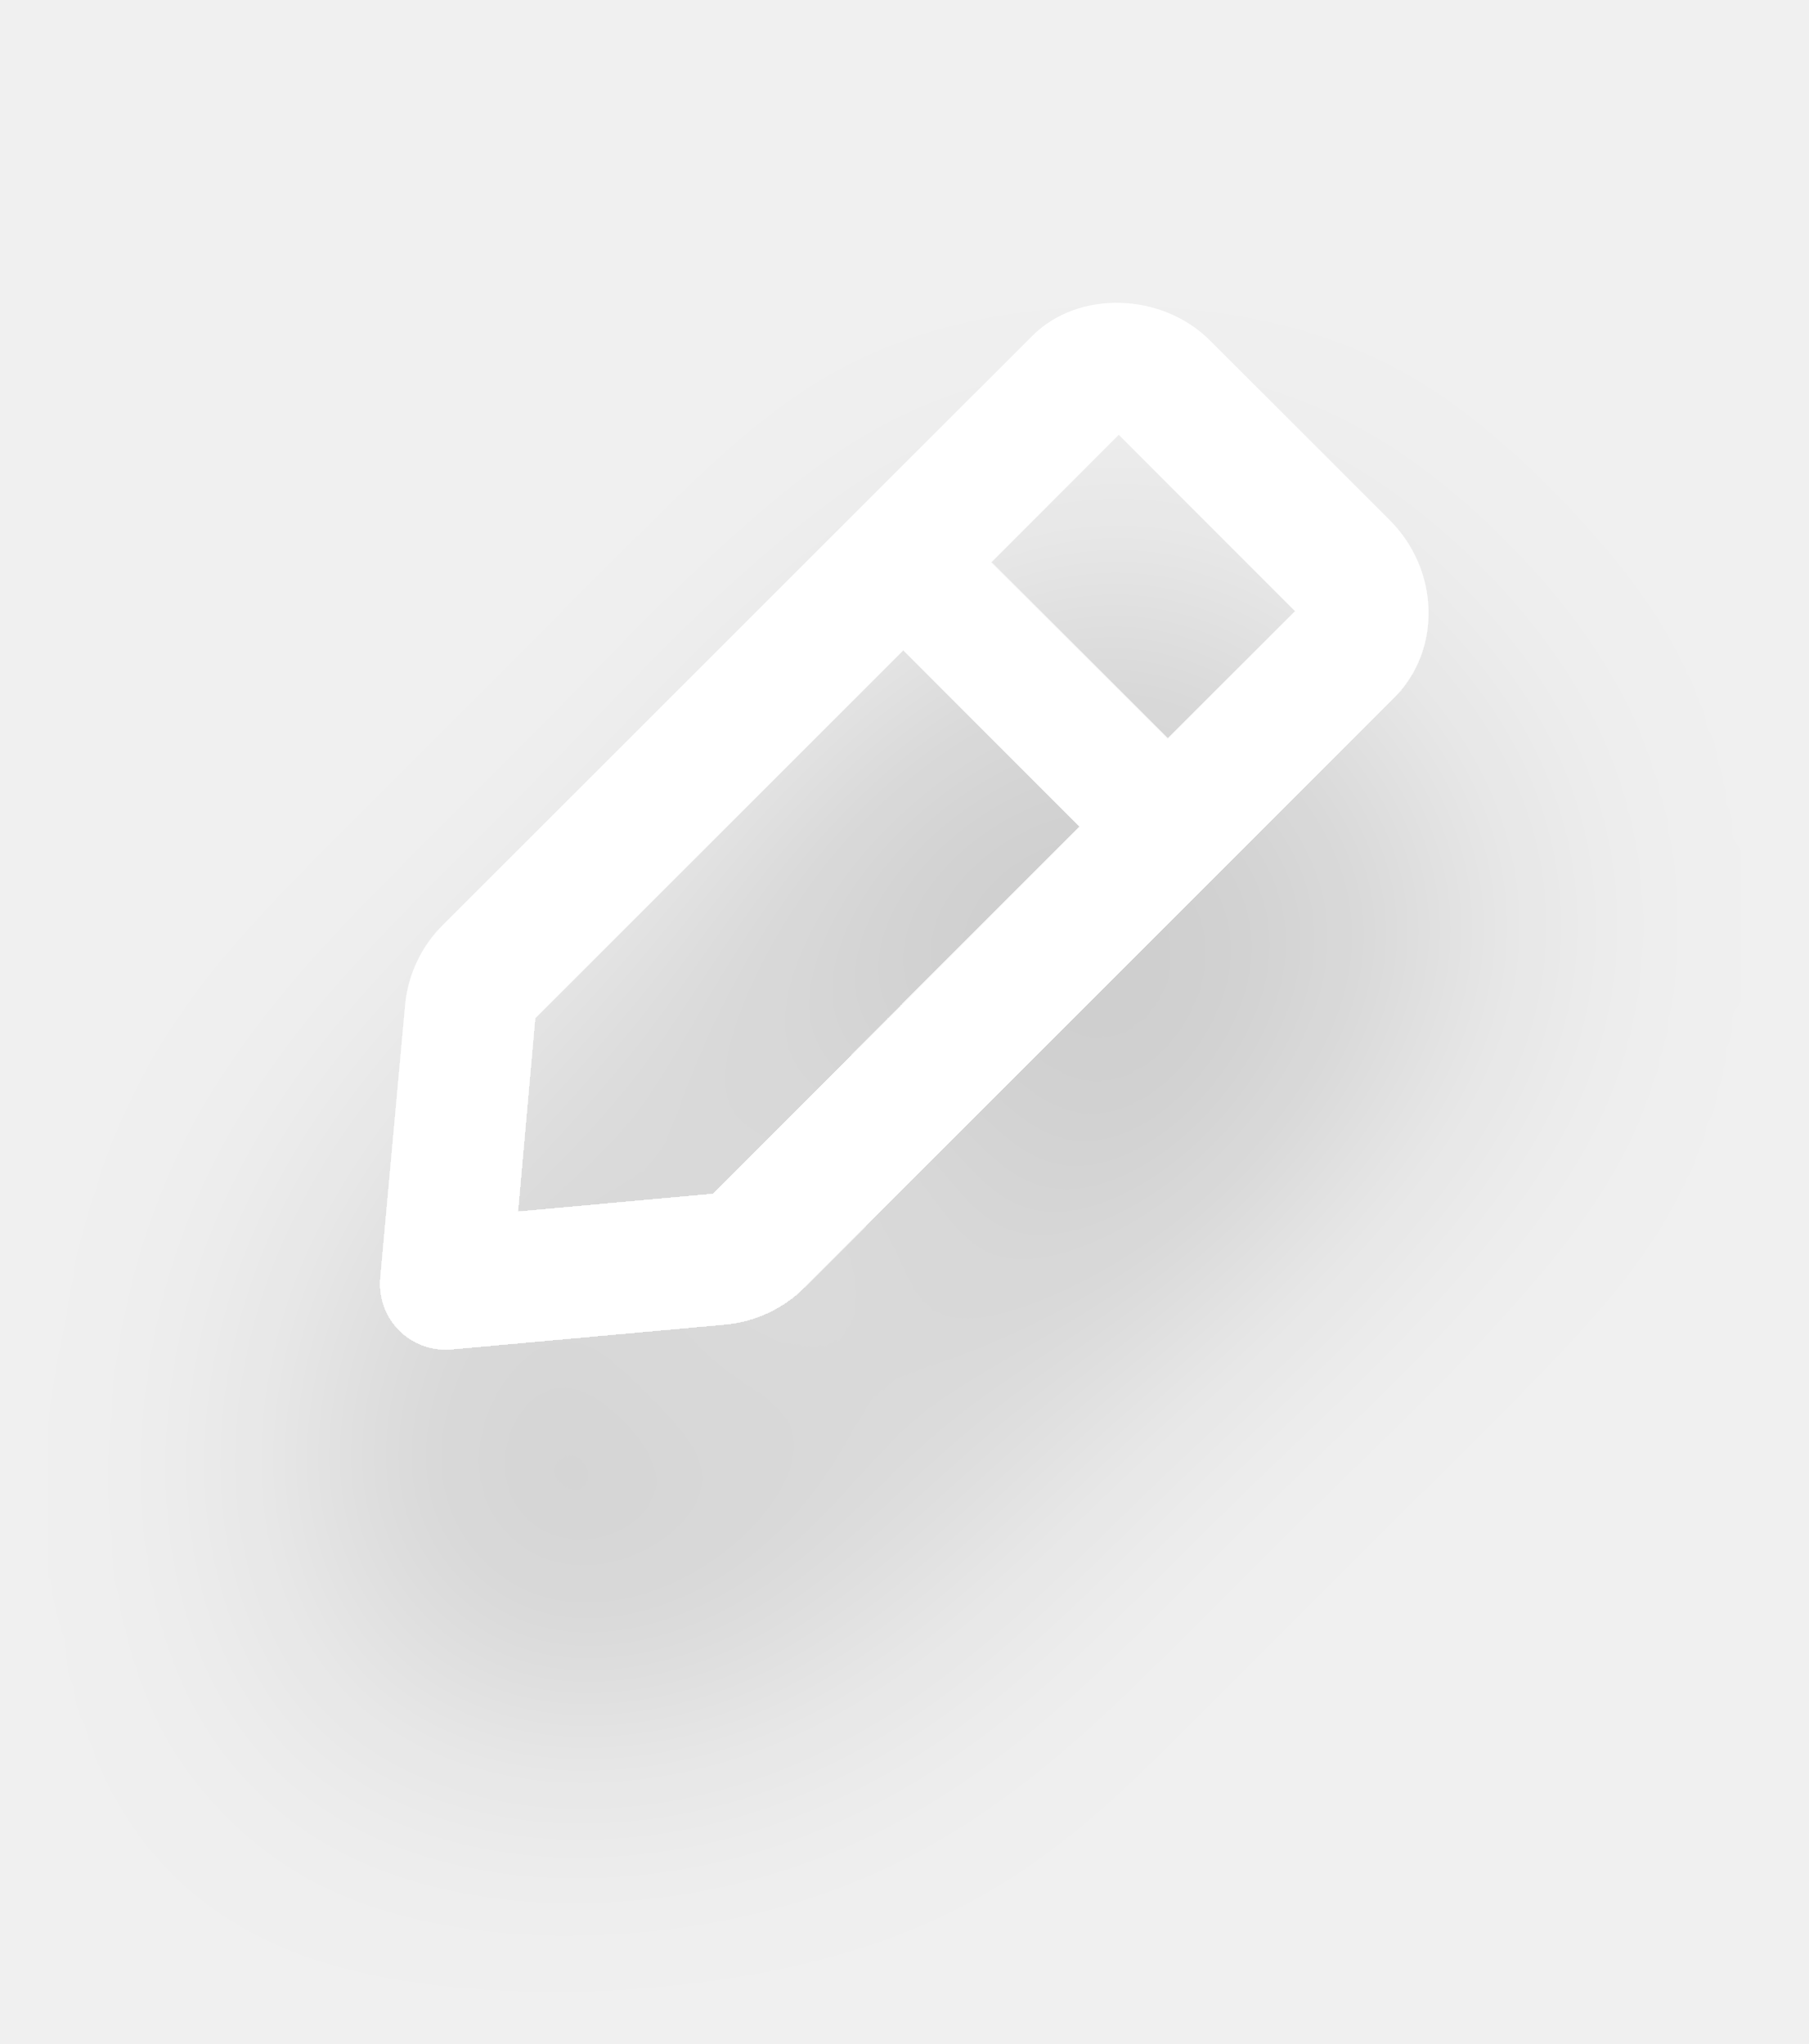
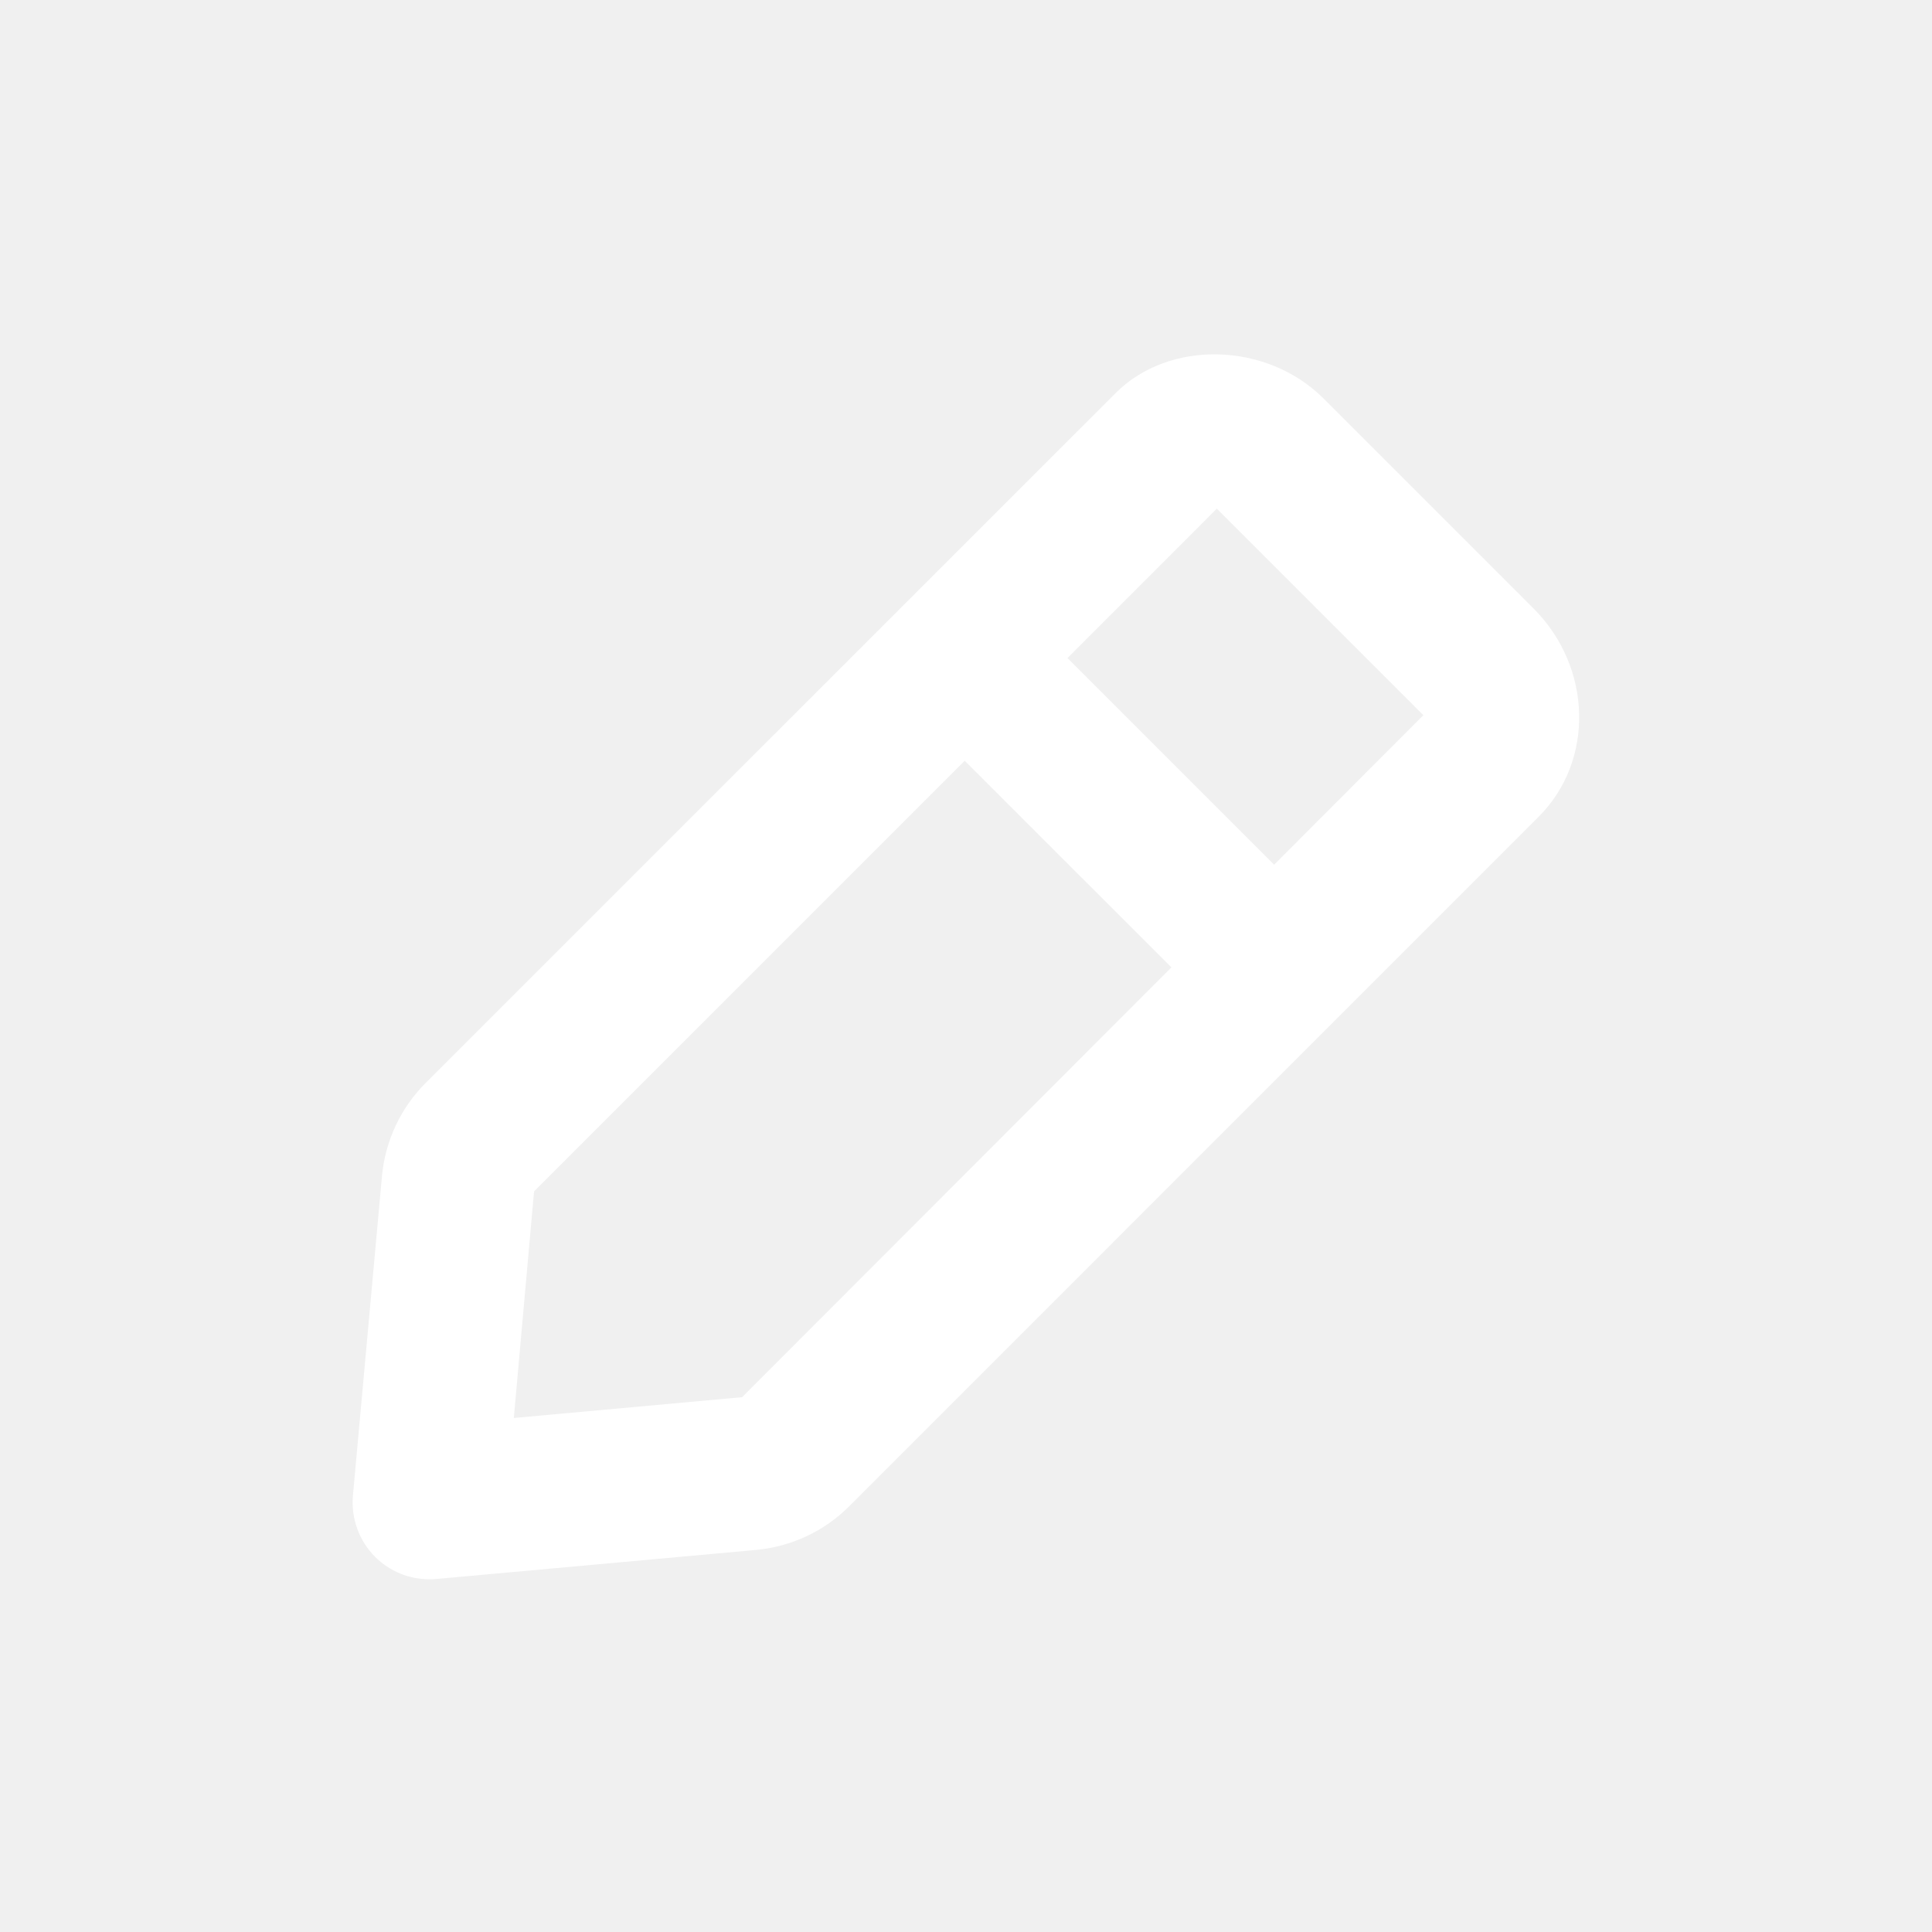
- <svg xmlns="http://www.w3.org/2000/svg" width="23" height="26" viewBox="0 0 23 26" fill="none">
-   <g filter="url(#filter0_d_1_3434)">
-     <path fill-rule="evenodd" clip-rule="evenodd" d="M14.85 9.399L12.604 7.153L14.227 5.529L16.472 7.774L14.85 9.399ZM9.067 15.187L6.586 15.413L6.806 12.95L11.487 8.269L13.734 10.515L9.067 15.187ZM17.671 6.615L17.67 6.614L15.388 4.332C14.771 3.716 13.71 3.687 13.125 4.275L5.628 11.771C5.356 12.042 5.188 12.402 5.153 12.783L4.837 16.258C4.816 16.504 4.903 16.747 5.078 16.922C5.236 17.08 5.448 17.166 5.667 17.166C5.693 17.166 5.718 17.166 5.743 17.163L9.218 16.847C9.6 16.812 9.959 16.645 10.23 16.374L17.727 8.876C18.334 8.268 18.308 7.253 17.671 6.615Z" fill="white" />
-   </g>
-   <defs>
-     <filter id="filter0_d_1_3434" x="-2.5" y="0.5" width="28" height="28" filterUnits="userSpaceOnUse" color-interpolation-filters="sRGB">
-       <feFlood flood-opacity="0" result="BackgroundImageFix" />
-       <feColorMatrix in="SourceAlpha" type="matrix" values="0 0 0 0 0 0 0 0 0 0 0 0 0 0 0 0 0 0 127 0" result="hardAlpha" />
-       <feOffset dy="4" />
-       <feGaussianBlur stdDeviation="2" />
-       <feComposite in2="hardAlpha" operator="out" />
-       <feColorMatrix type="matrix" values="0 0 0 0 0 0 0 0 0 0 0 0 0 0 0 0 0 0 0.25 0" />
-       <feBlend mode="normal" in2="BackgroundImageFix" result="effect1_dropShadow_1_3434" />
-       <feBlend mode="normal" in="SourceGraphic" in2="effect1_dropShadow_1_3434" result="shape" />
-     </filter>
-   </defs>
+ <svg xmlns="http://www.w3.org/2000/svg" width="21" height="21" viewBox="0 0 21 21" fill="none">
+   <path fill-rule="evenodd" clip-rule="evenodd" d="M13.849 9.399L11.603 7.153L13.226 5.529L15.471 7.774L13.849 9.399ZM8.066 15.187L5.585 15.413L5.805 12.95L10.486 8.269L12.733 10.515L8.066 15.187ZM16.67 6.615L16.669 6.614L14.387 4.332C13.77 3.716 12.709 3.687 12.124 4.275L4.627 11.771C4.355 12.042 4.187 12.402 4.152 12.783L3.836 16.258C3.815 16.504 3.902 16.747 4.077 16.922C4.235 17.08 4.447 17.166 4.666 17.166C4.692 17.166 4.717 17.166 4.742 17.163L8.217 16.847C8.599 16.812 8.958 16.645 9.229 16.374L16.726 8.876C17.333 8.268 17.307 7.253 16.67 6.615Z" fill="white" />
</svg>
